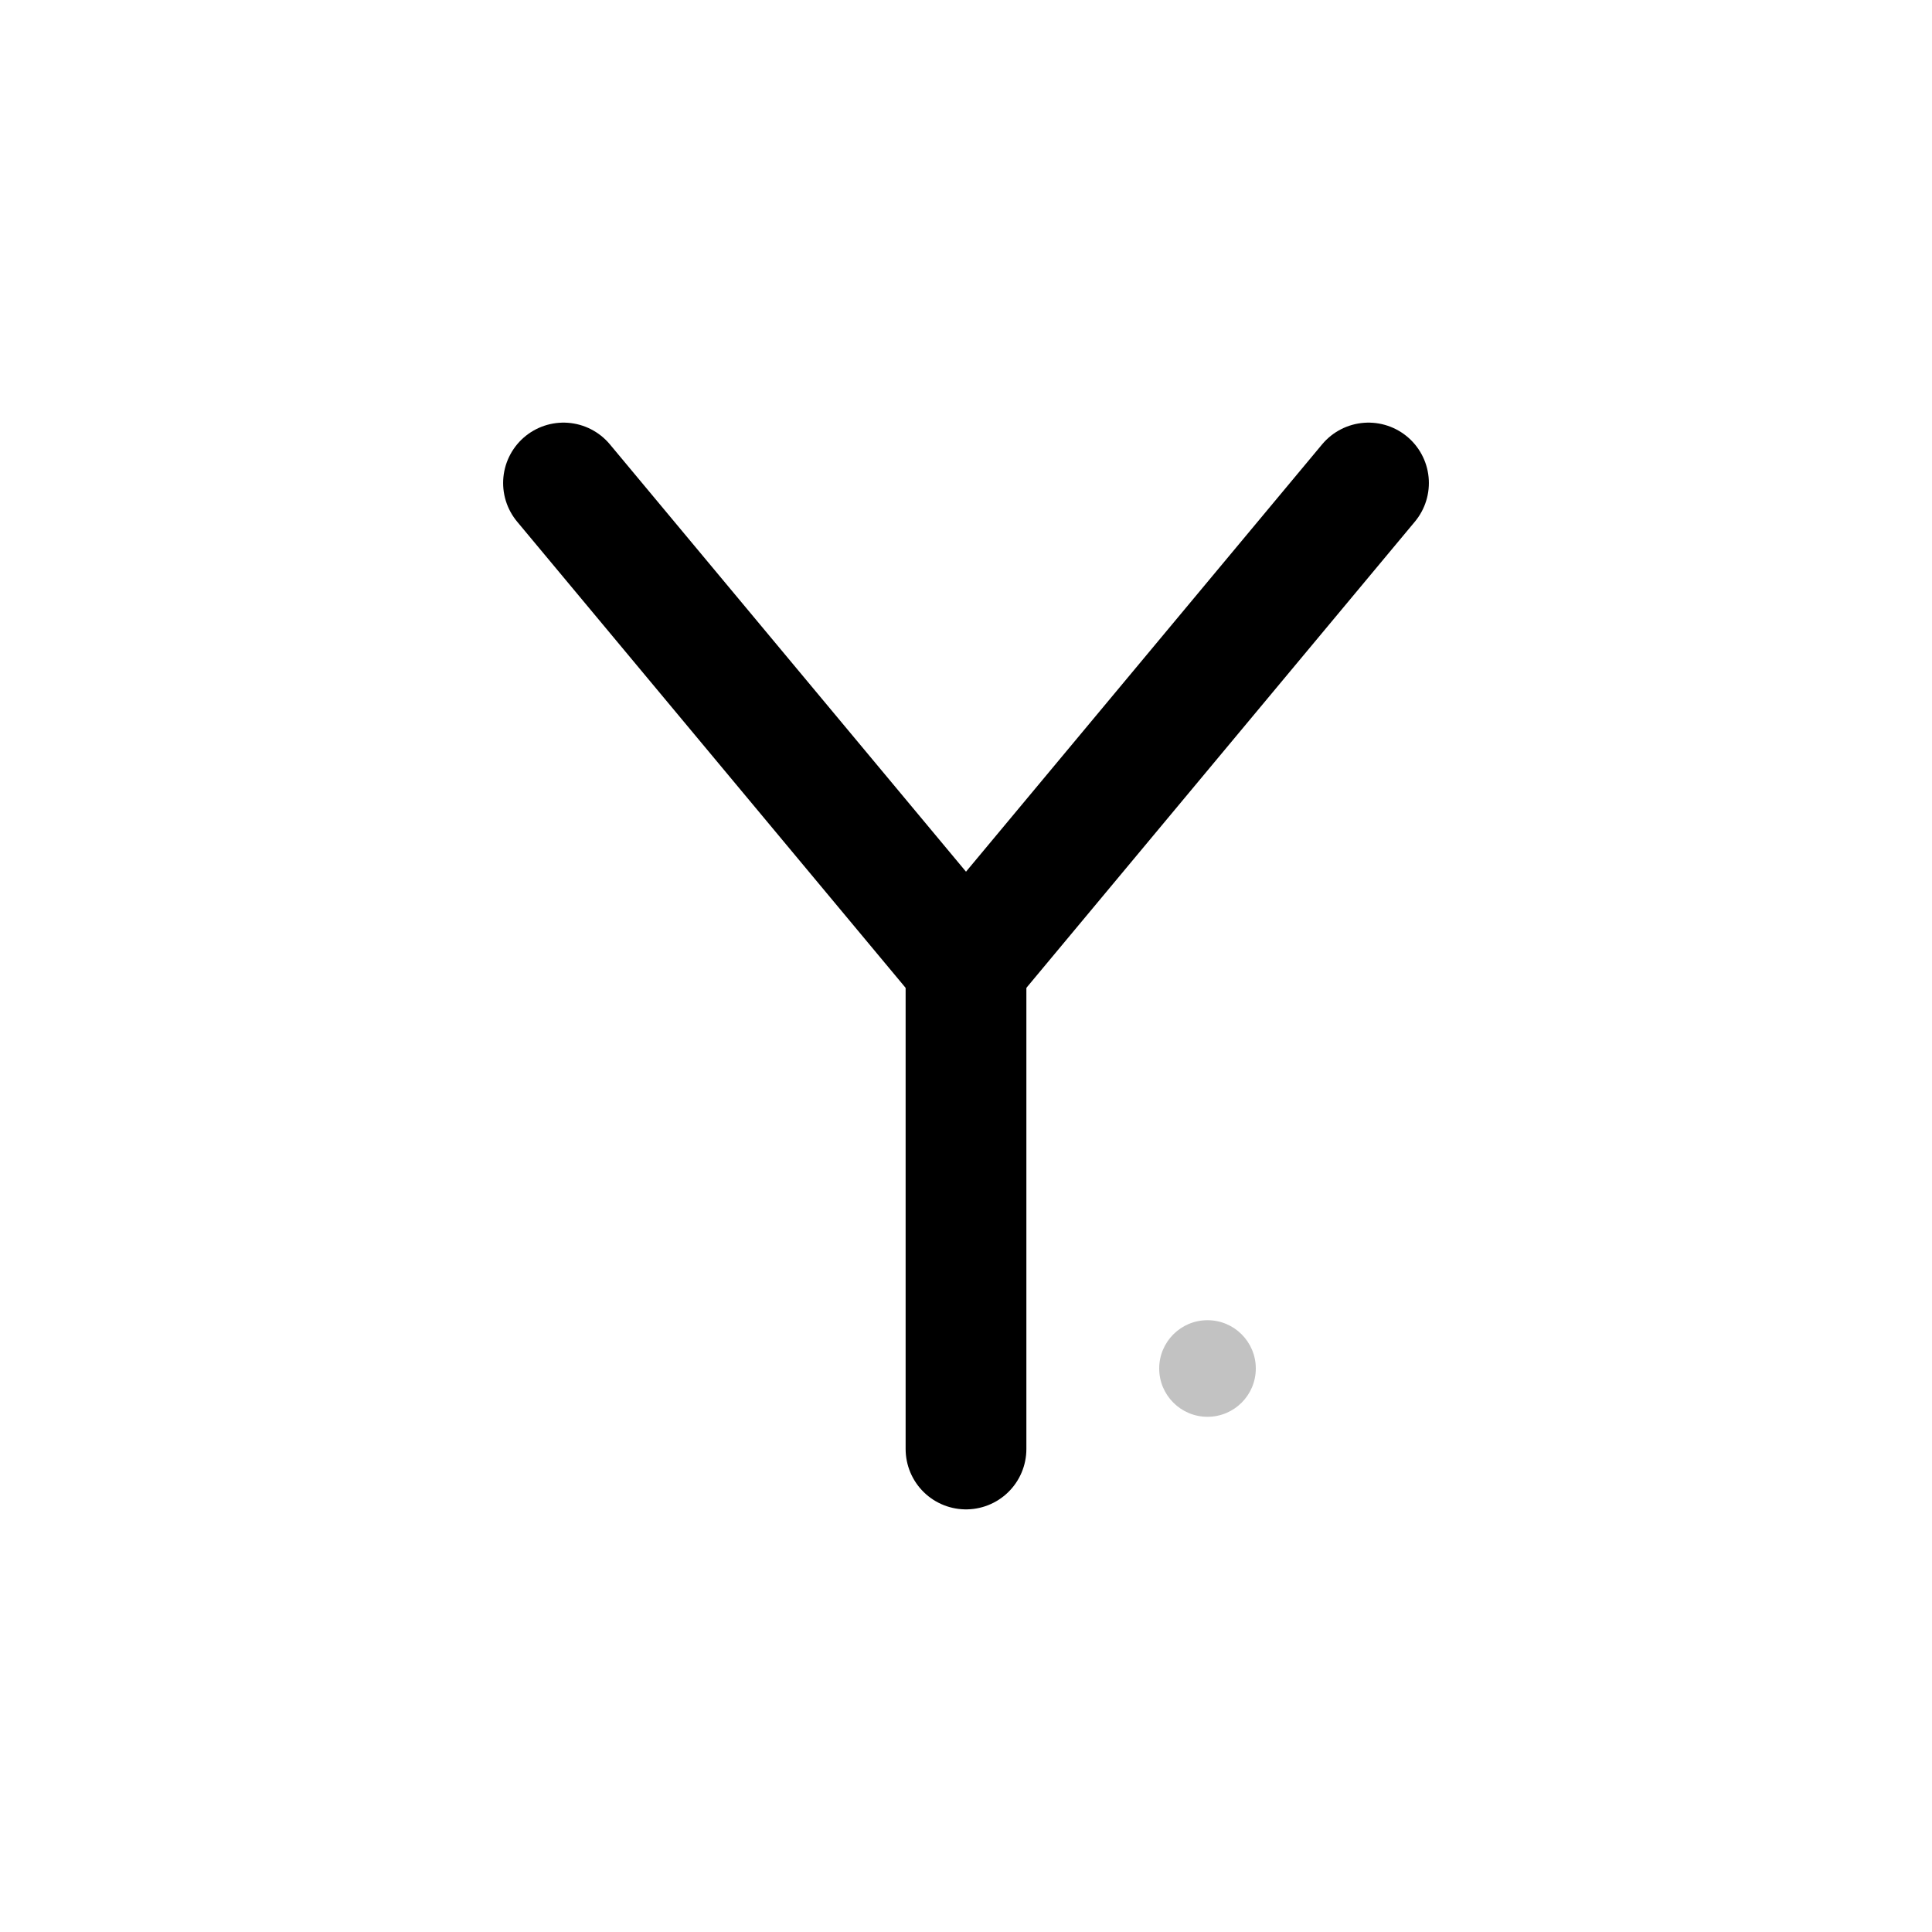
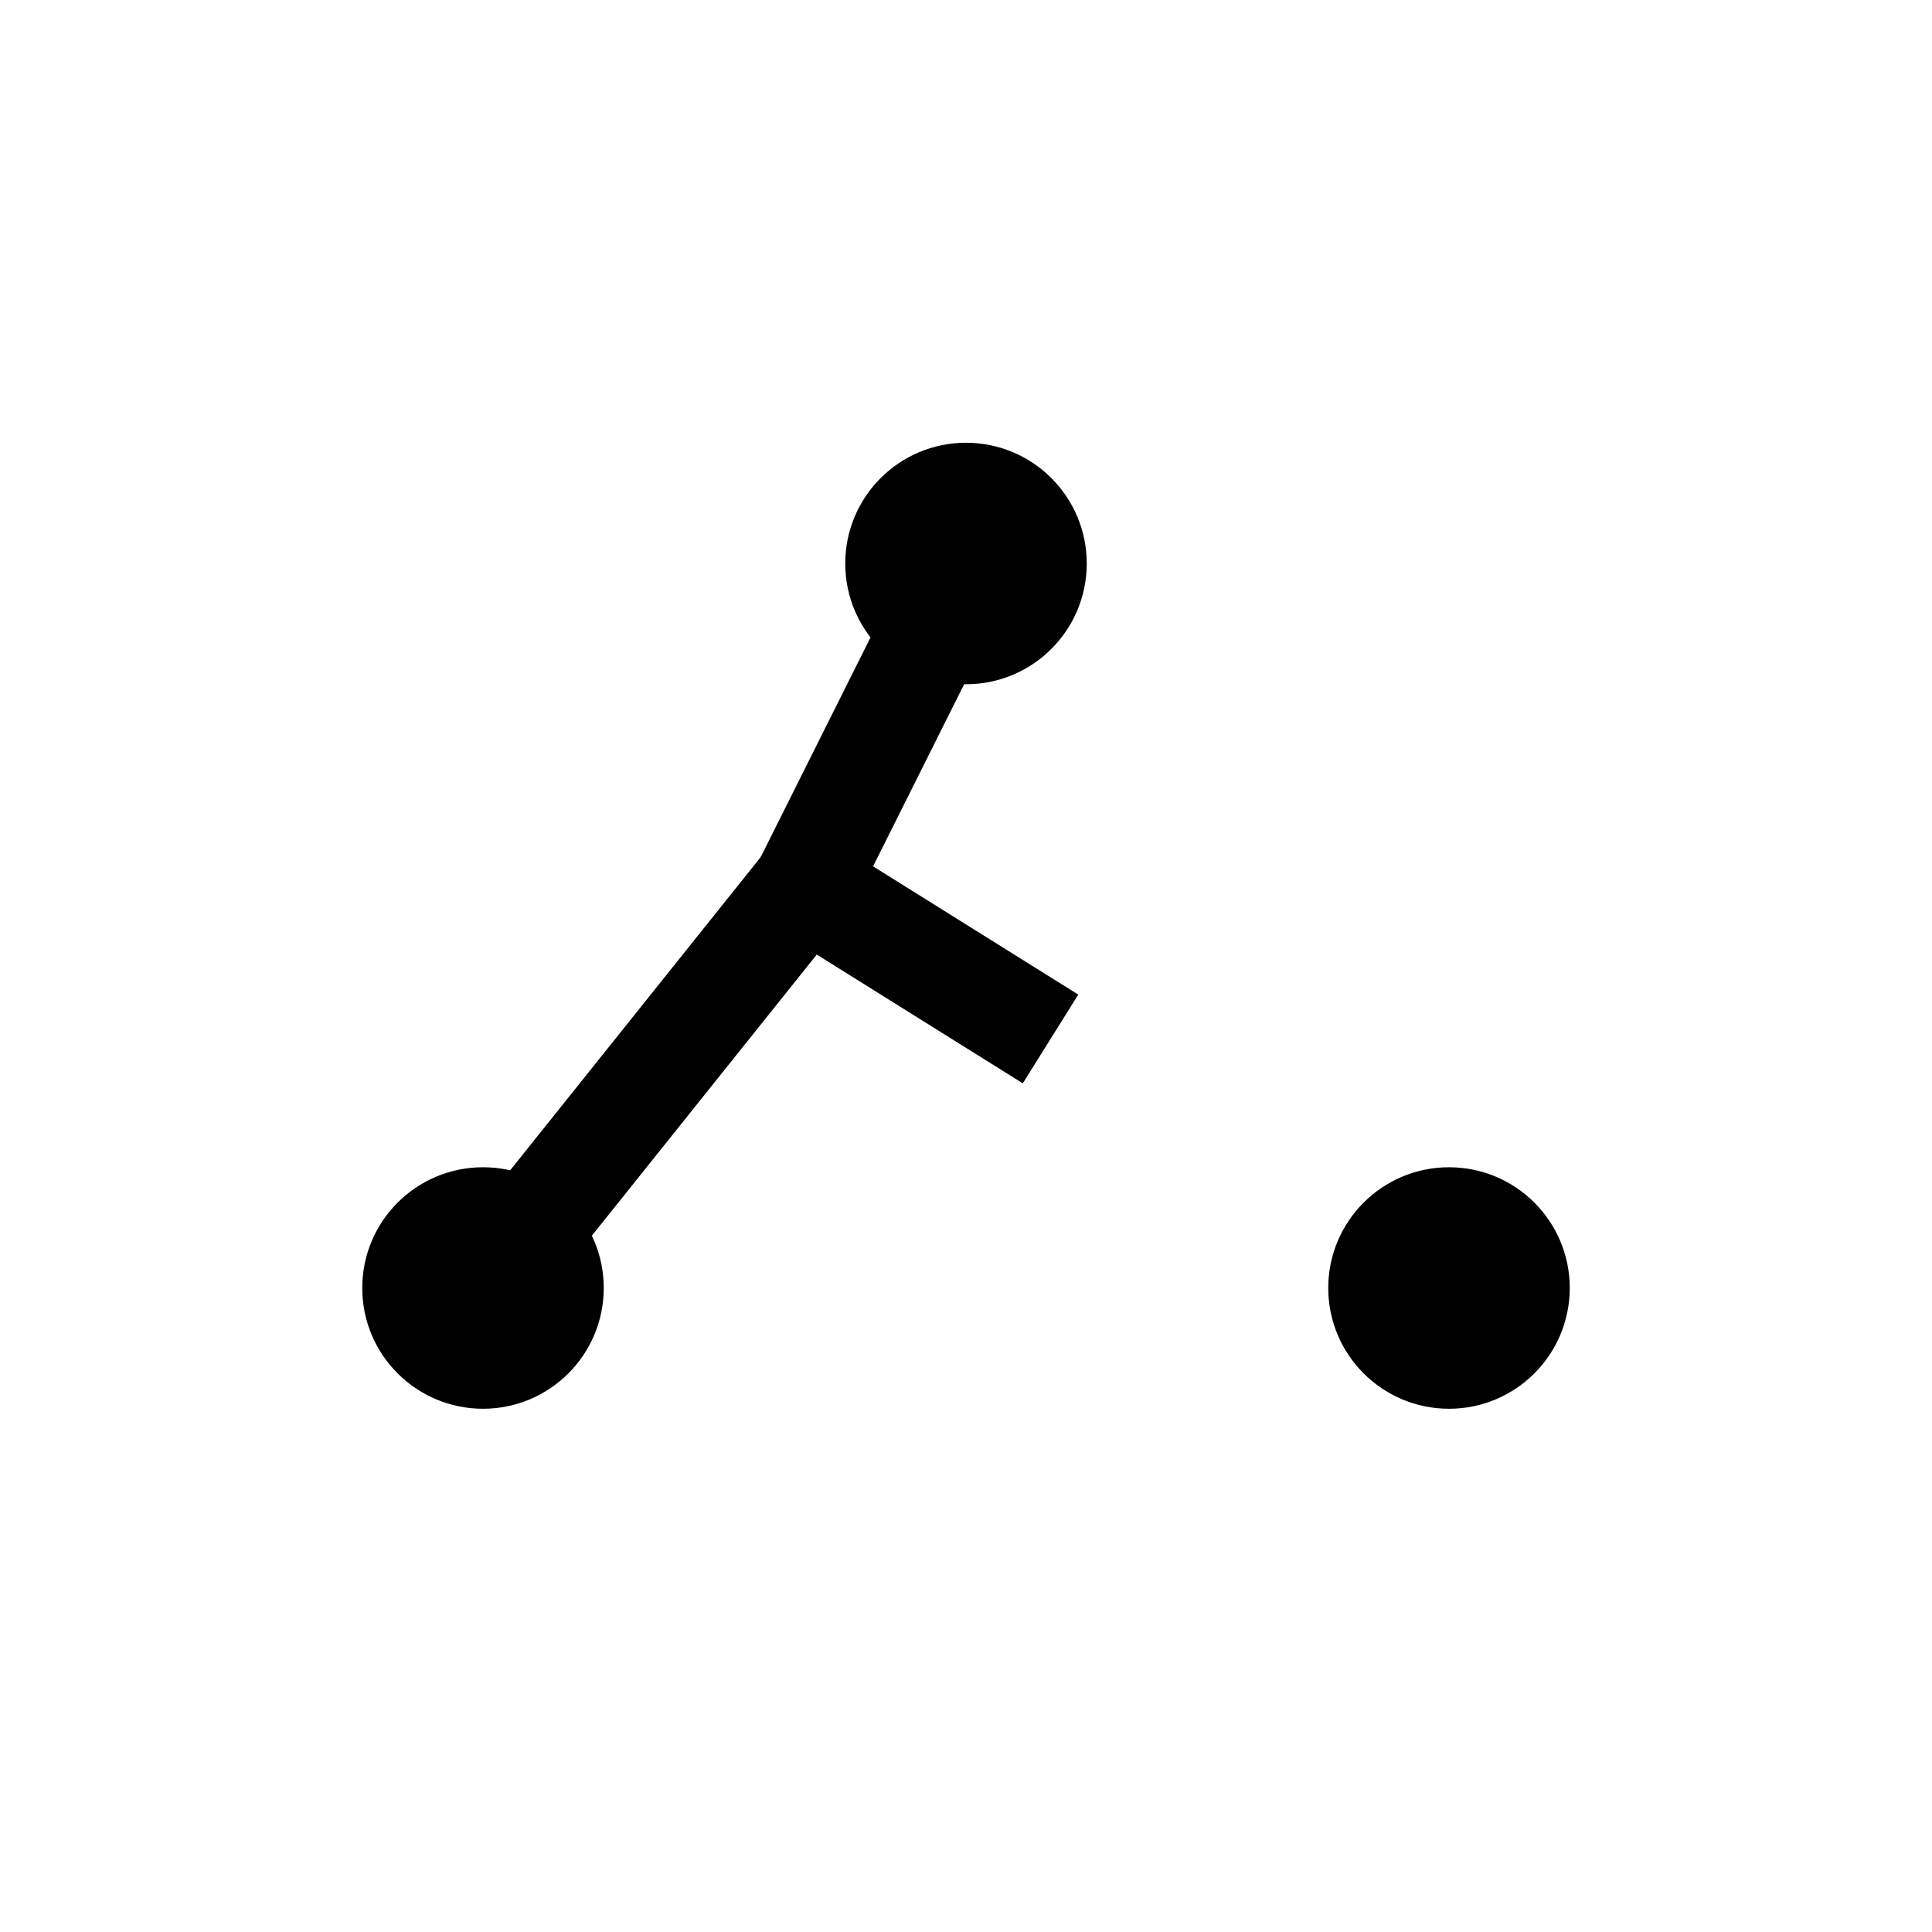
<svg xmlns="http://www.w3.org/2000/svg" viewBox="0 0 24 24">
-   <style>.t{stroke:currentColor;stroke-width:1.5;stroke-linecap:round}.p{animation:fo 1.75s ease-in-out infinite}@keyframes fo{0%,100%{opacity:.35}50%{opacity:1}}</style>
-   <line class="t" x1="12" y1="18" x2="12" y2="12" />
-   <line class="t p" x1="12" y1="12" x2="7" y2="6" />
-   <line class="t p" x1="12" y1="12" x2="17" y2="6" style="animation-delay:.2s" />
-   <circle cx="15" cy="17" r="0.60" fill="currentColor" opacity="0.24" />
+   <style>.e{stroke:currentColor;stroke-width:1.3;fill:none;animation:st 2s ease-in-out infinite}@keyframes st{0%{stroke-dashoffset:10}100%{stroke-dashoffset:0}}</style>
+   <circle cx="6" cy="16" r="1.5" fill="currentColor" />
+   <circle cx="18" cy="16" r="1.5" fill="currentColor" />
+   <circle cx="12" cy="7" r="1.5" fill="currentColor" />
+   <path class="e" d="M6 16 L10 11 L18 16" stroke-dasharray="10" />
+   <line class="e" x1="10" y1="11" x2="12" y2="7" stroke-dasharray="6" />
</svg>
